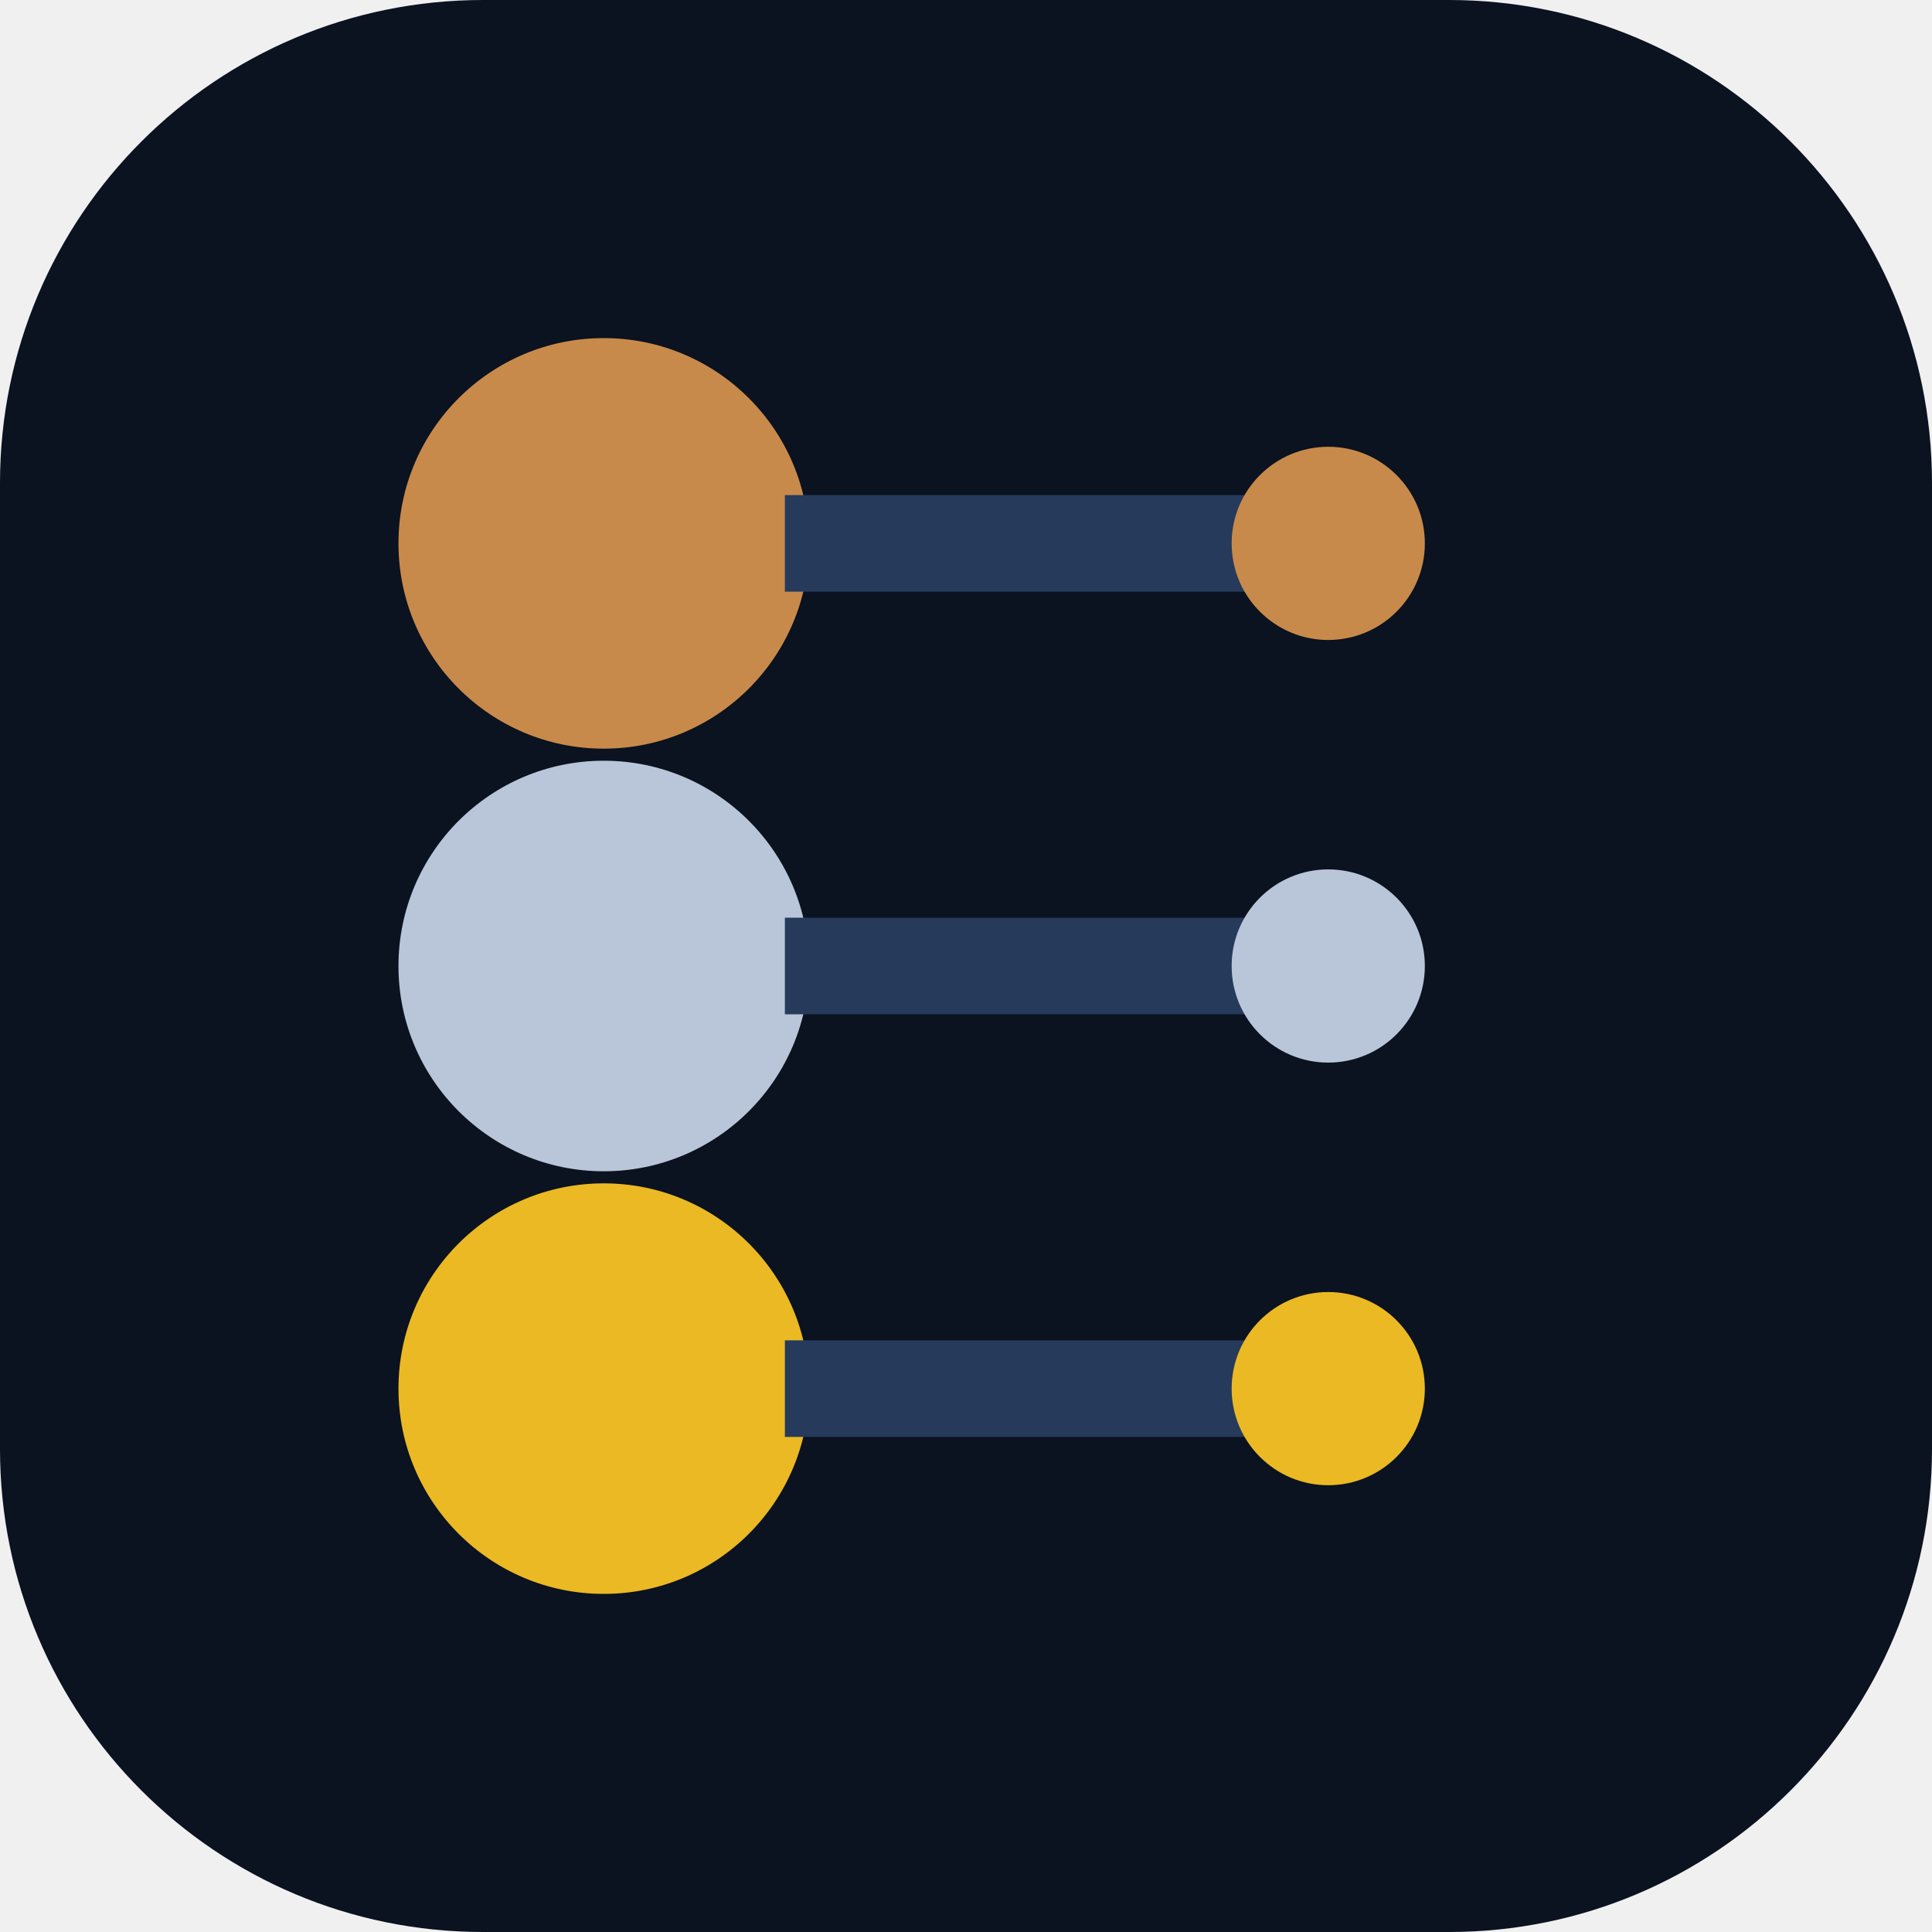
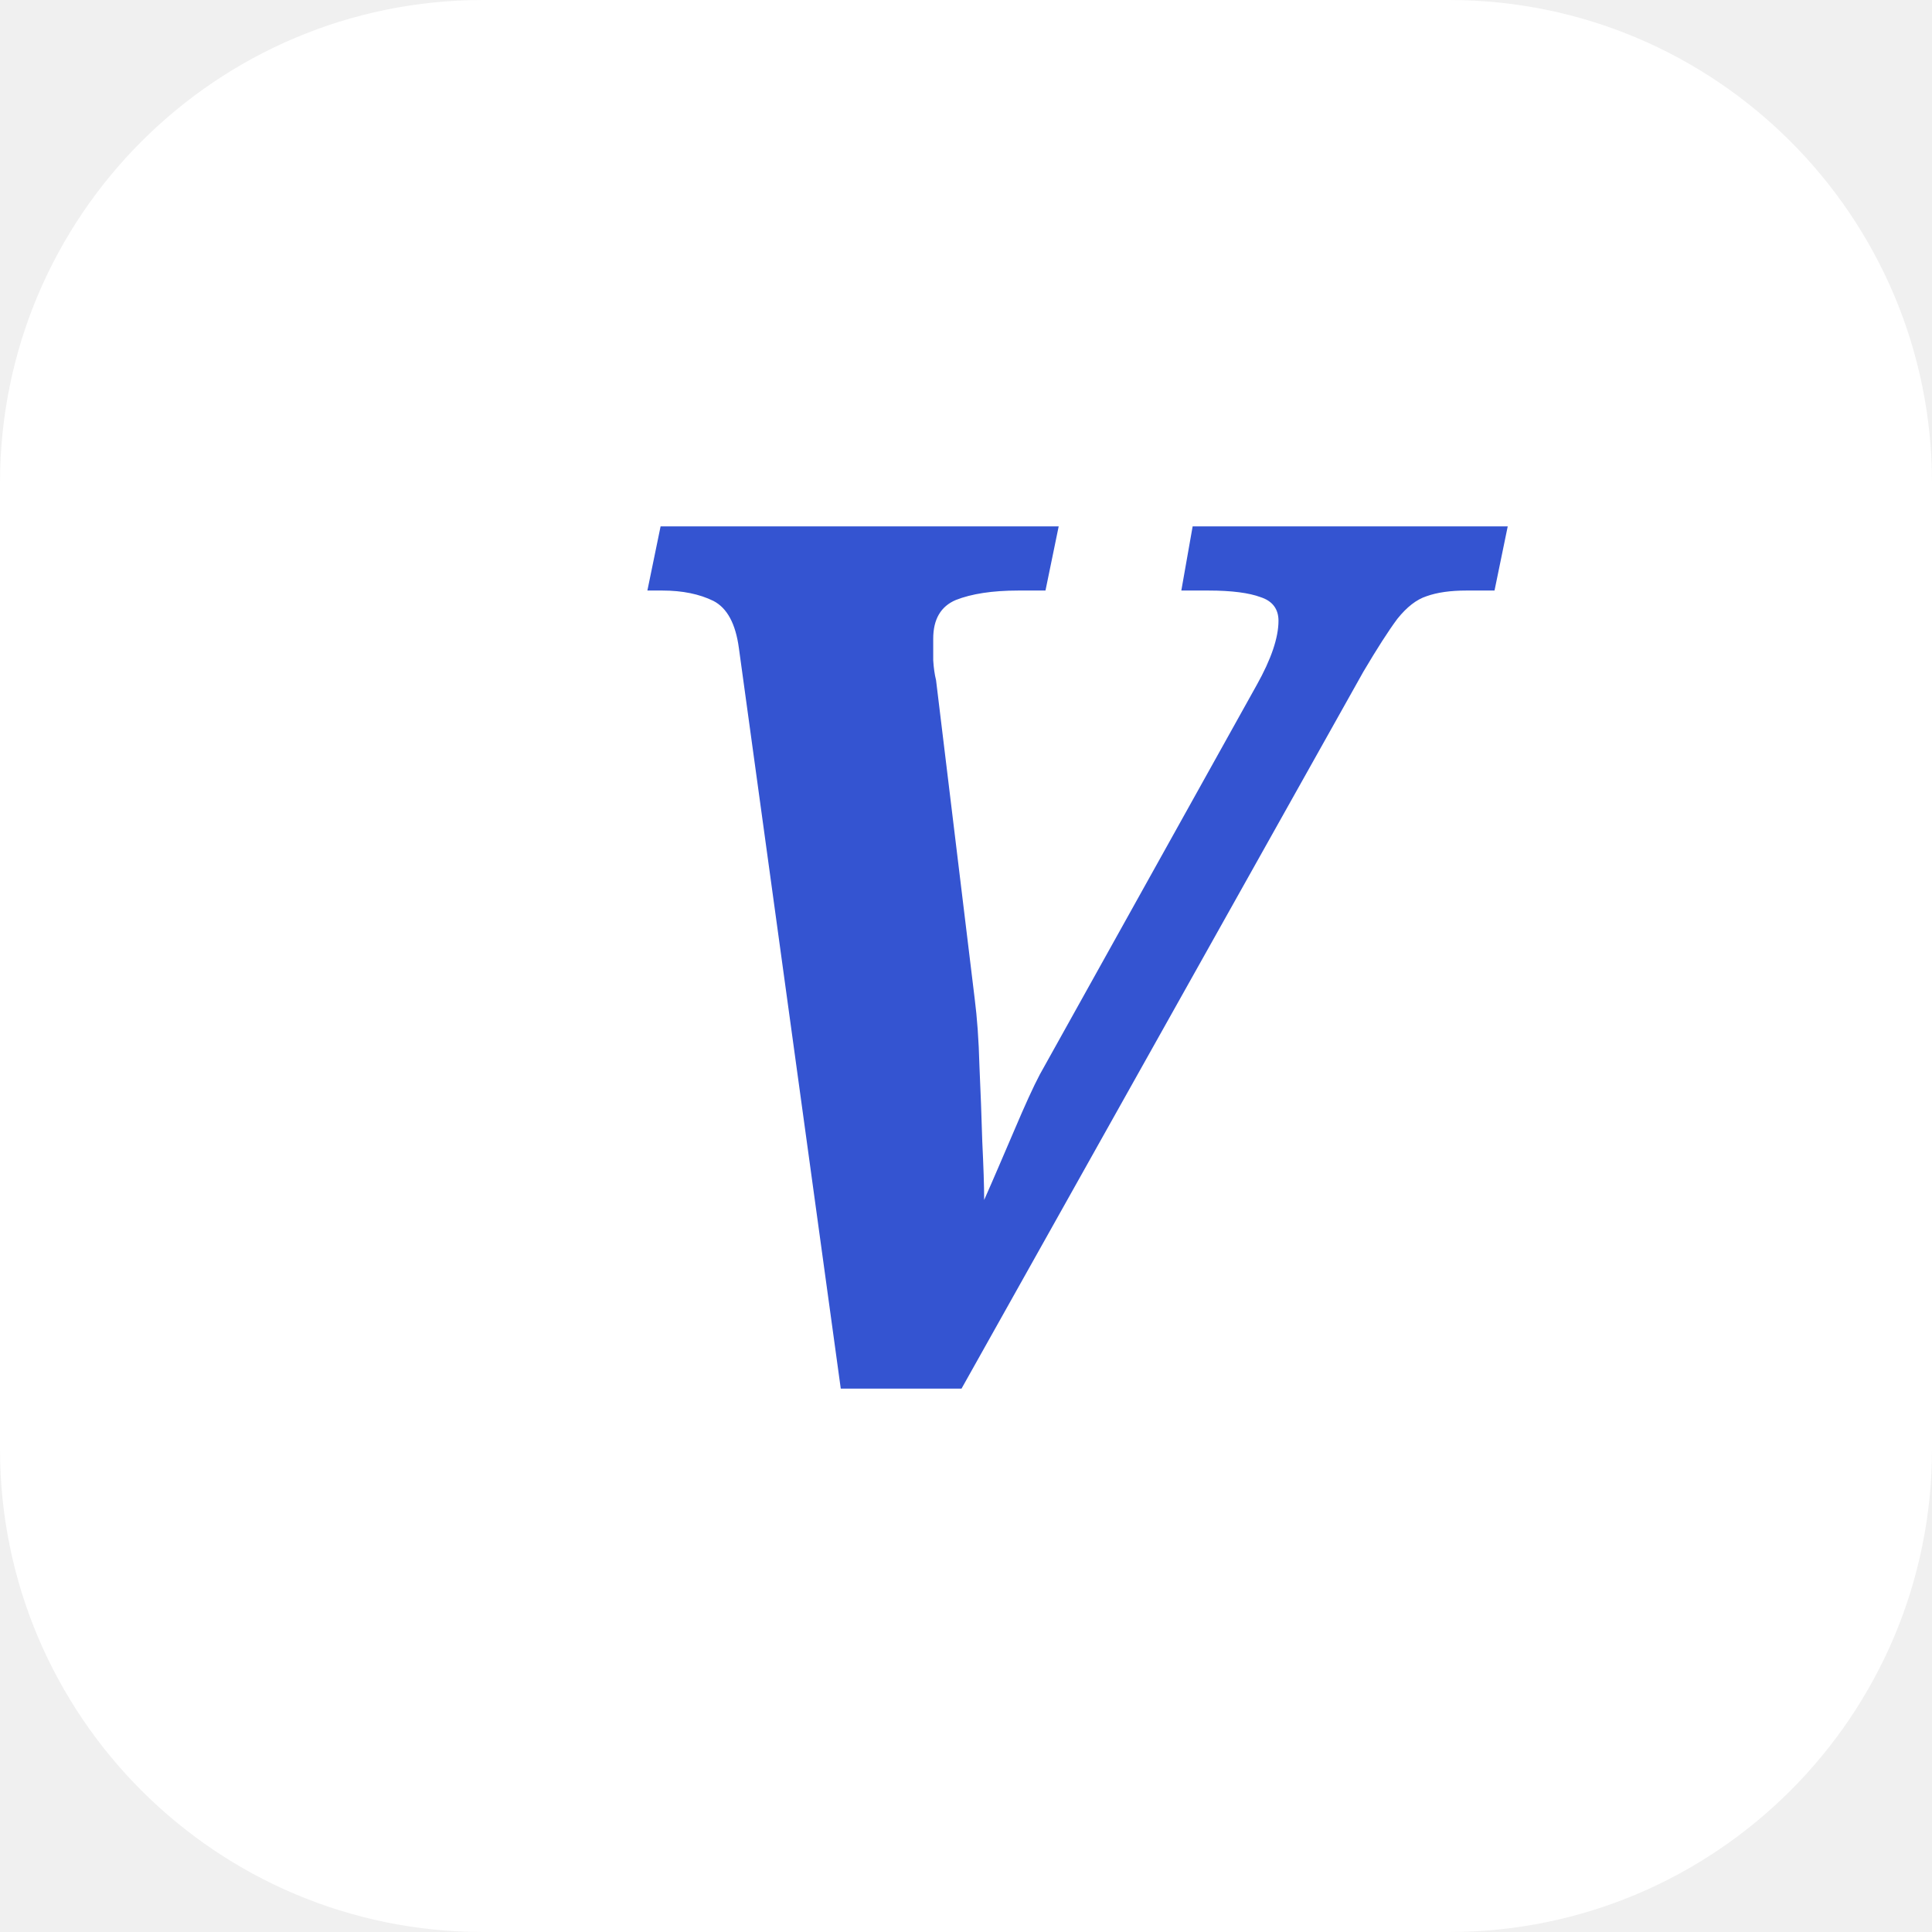
<svg xmlns="http://www.w3.org/2000/svg" viewBox="0 0 32 32">
-   <rect width="32" height="32" rx="8" fill="#0b1220" />
-   <circle cx="10" cy="9" r="3.4" fill="#c88a4a" />
-   <circle cx="10" cy="16" r="3.4" fill="#b9c6d9" />
-   <circle cx="10" cy="23" r="3.4" fill="#eab923" />
-   <path d="M13 9 L22 9 M13 16 L22 16 M13 23 L22 23" stroke="#263a5c" stroke-width="1.6" />
-   <circle cx="22" cy="9" r="1.6" fill="#c88a4a" />
-   <circle cx="22" cy="16" r="1.6" fill="#b9c6d9" />
-   <circle cx="22" cy="23" r="1.6" fill="#eab923" />
+   <rect width="32" height="32" rx="8" fill="#ffffff" />
+   <text x="16" y="23" font-family="Georgia, serif" font-size="20" font-style="italic" font-weight="700" fill="#3454d1" text-anchor="middle">V</text>
</svg>
